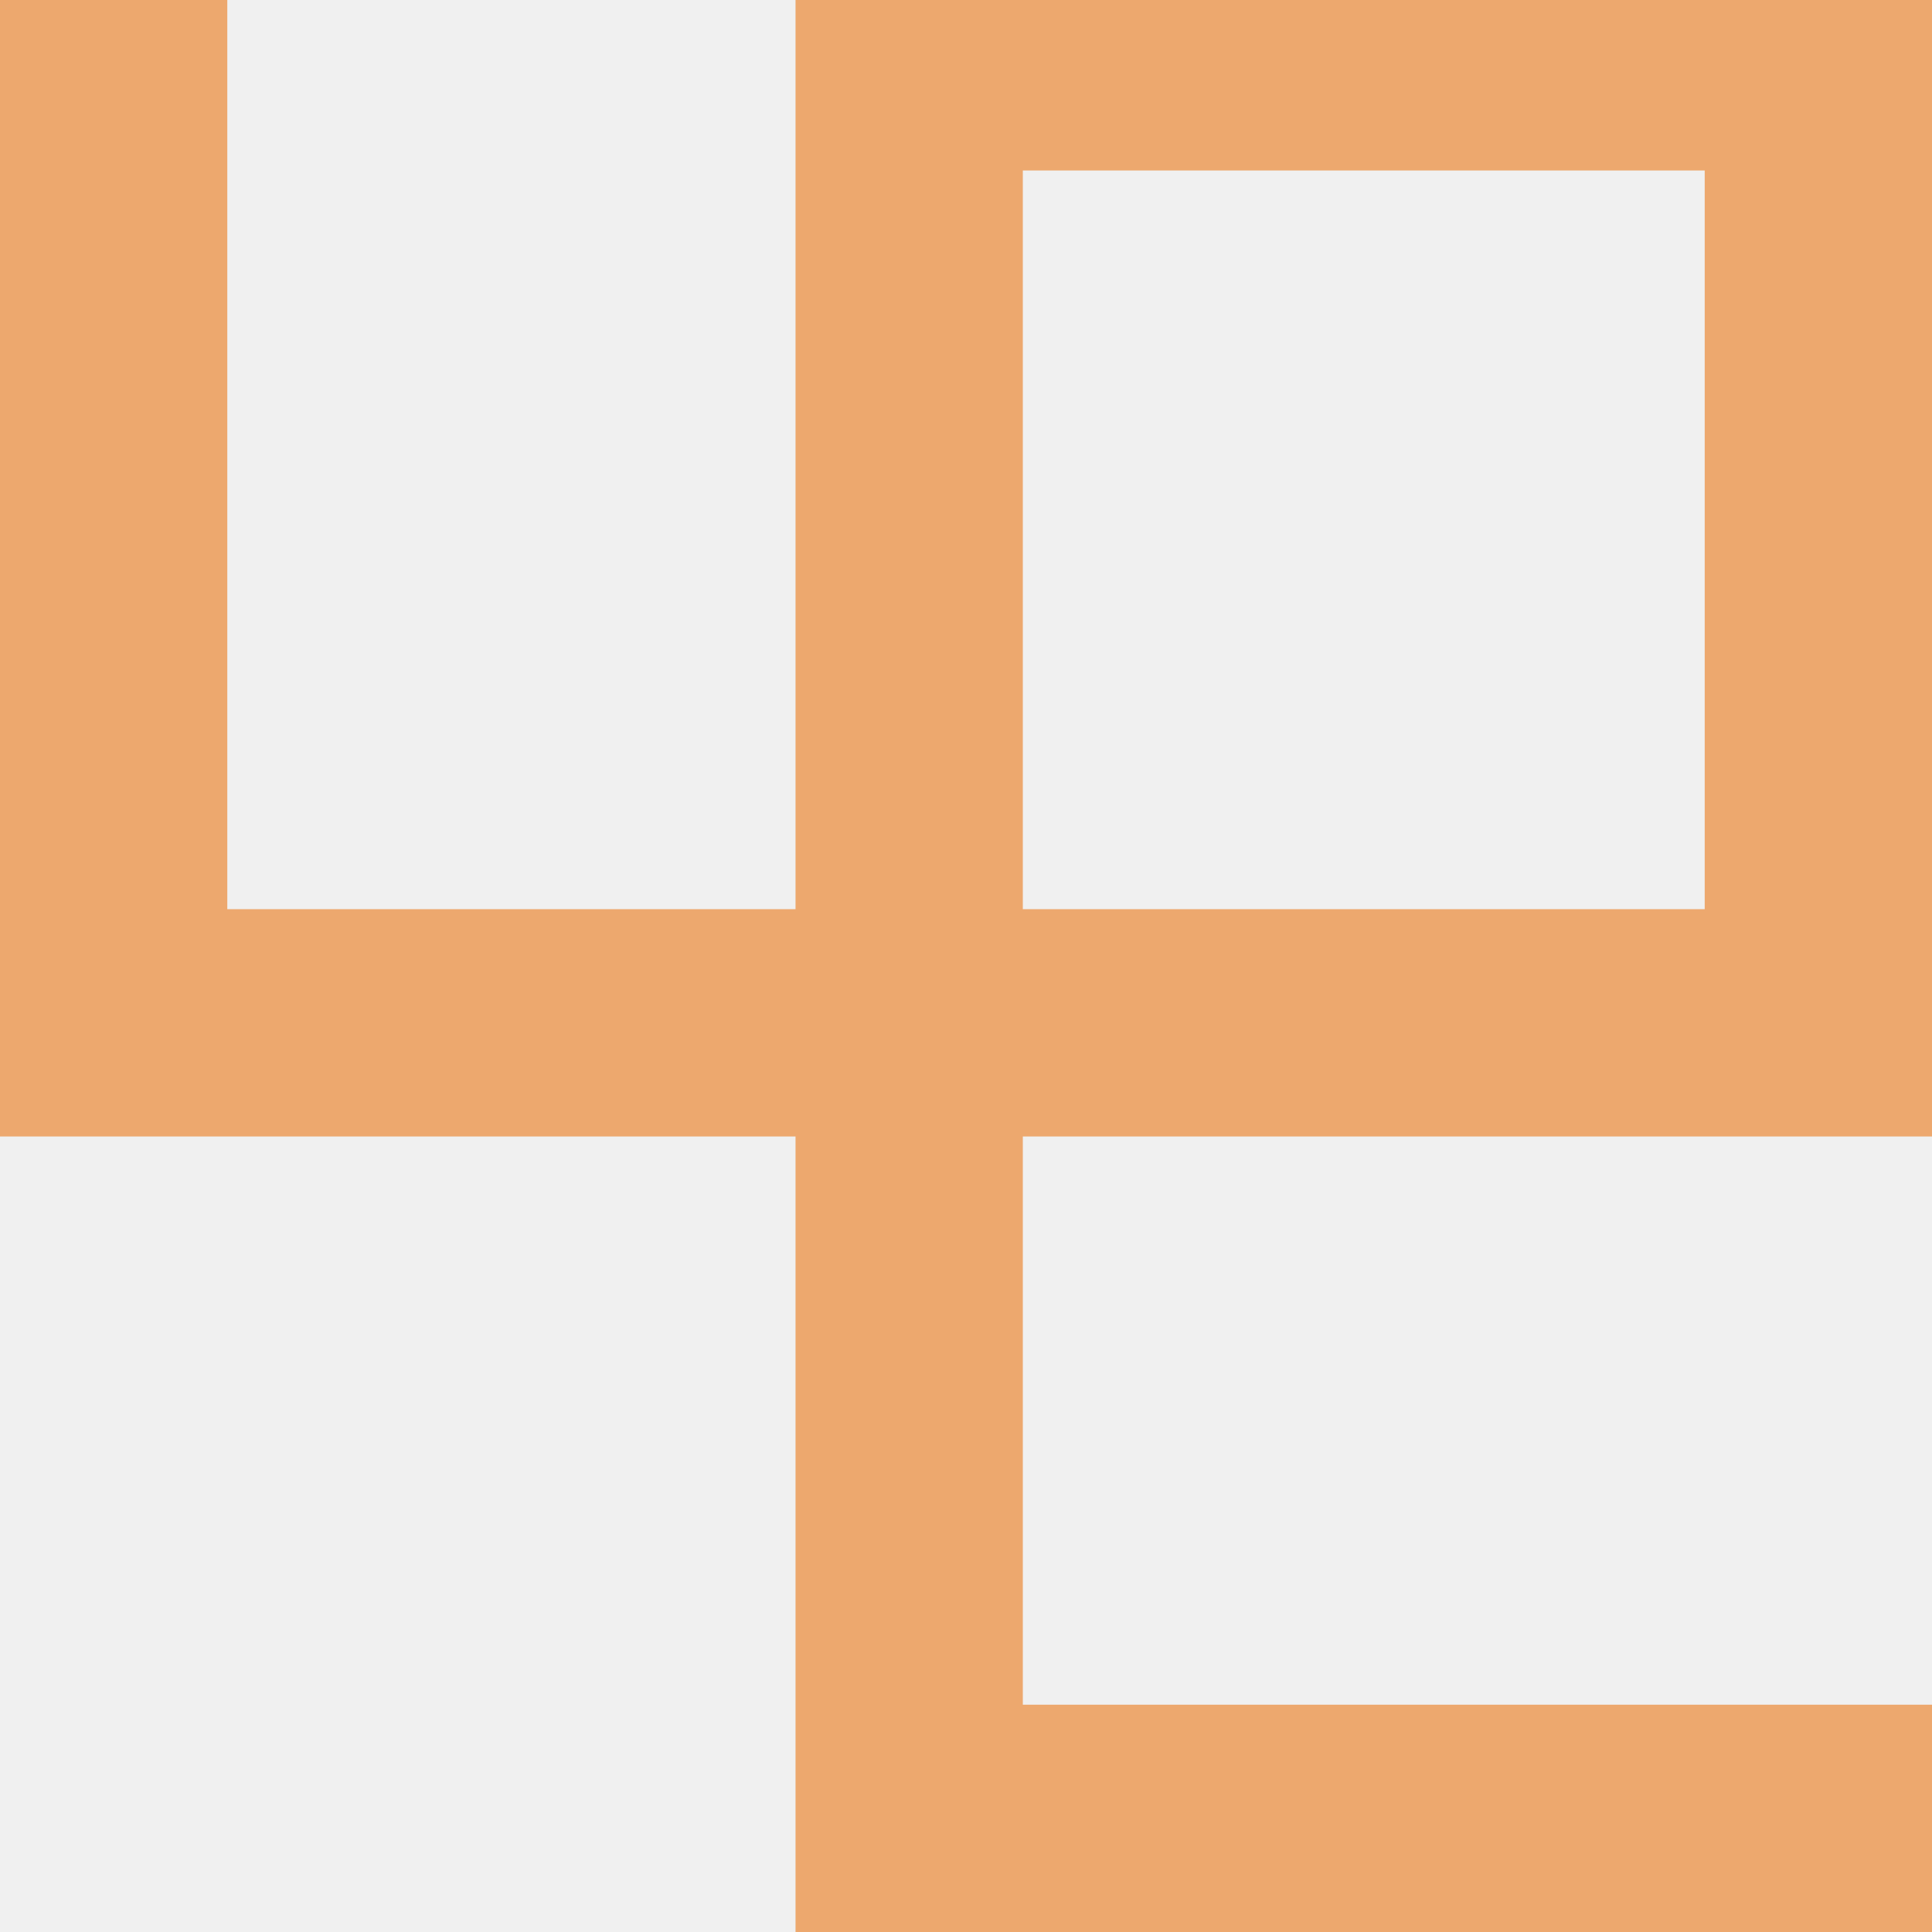
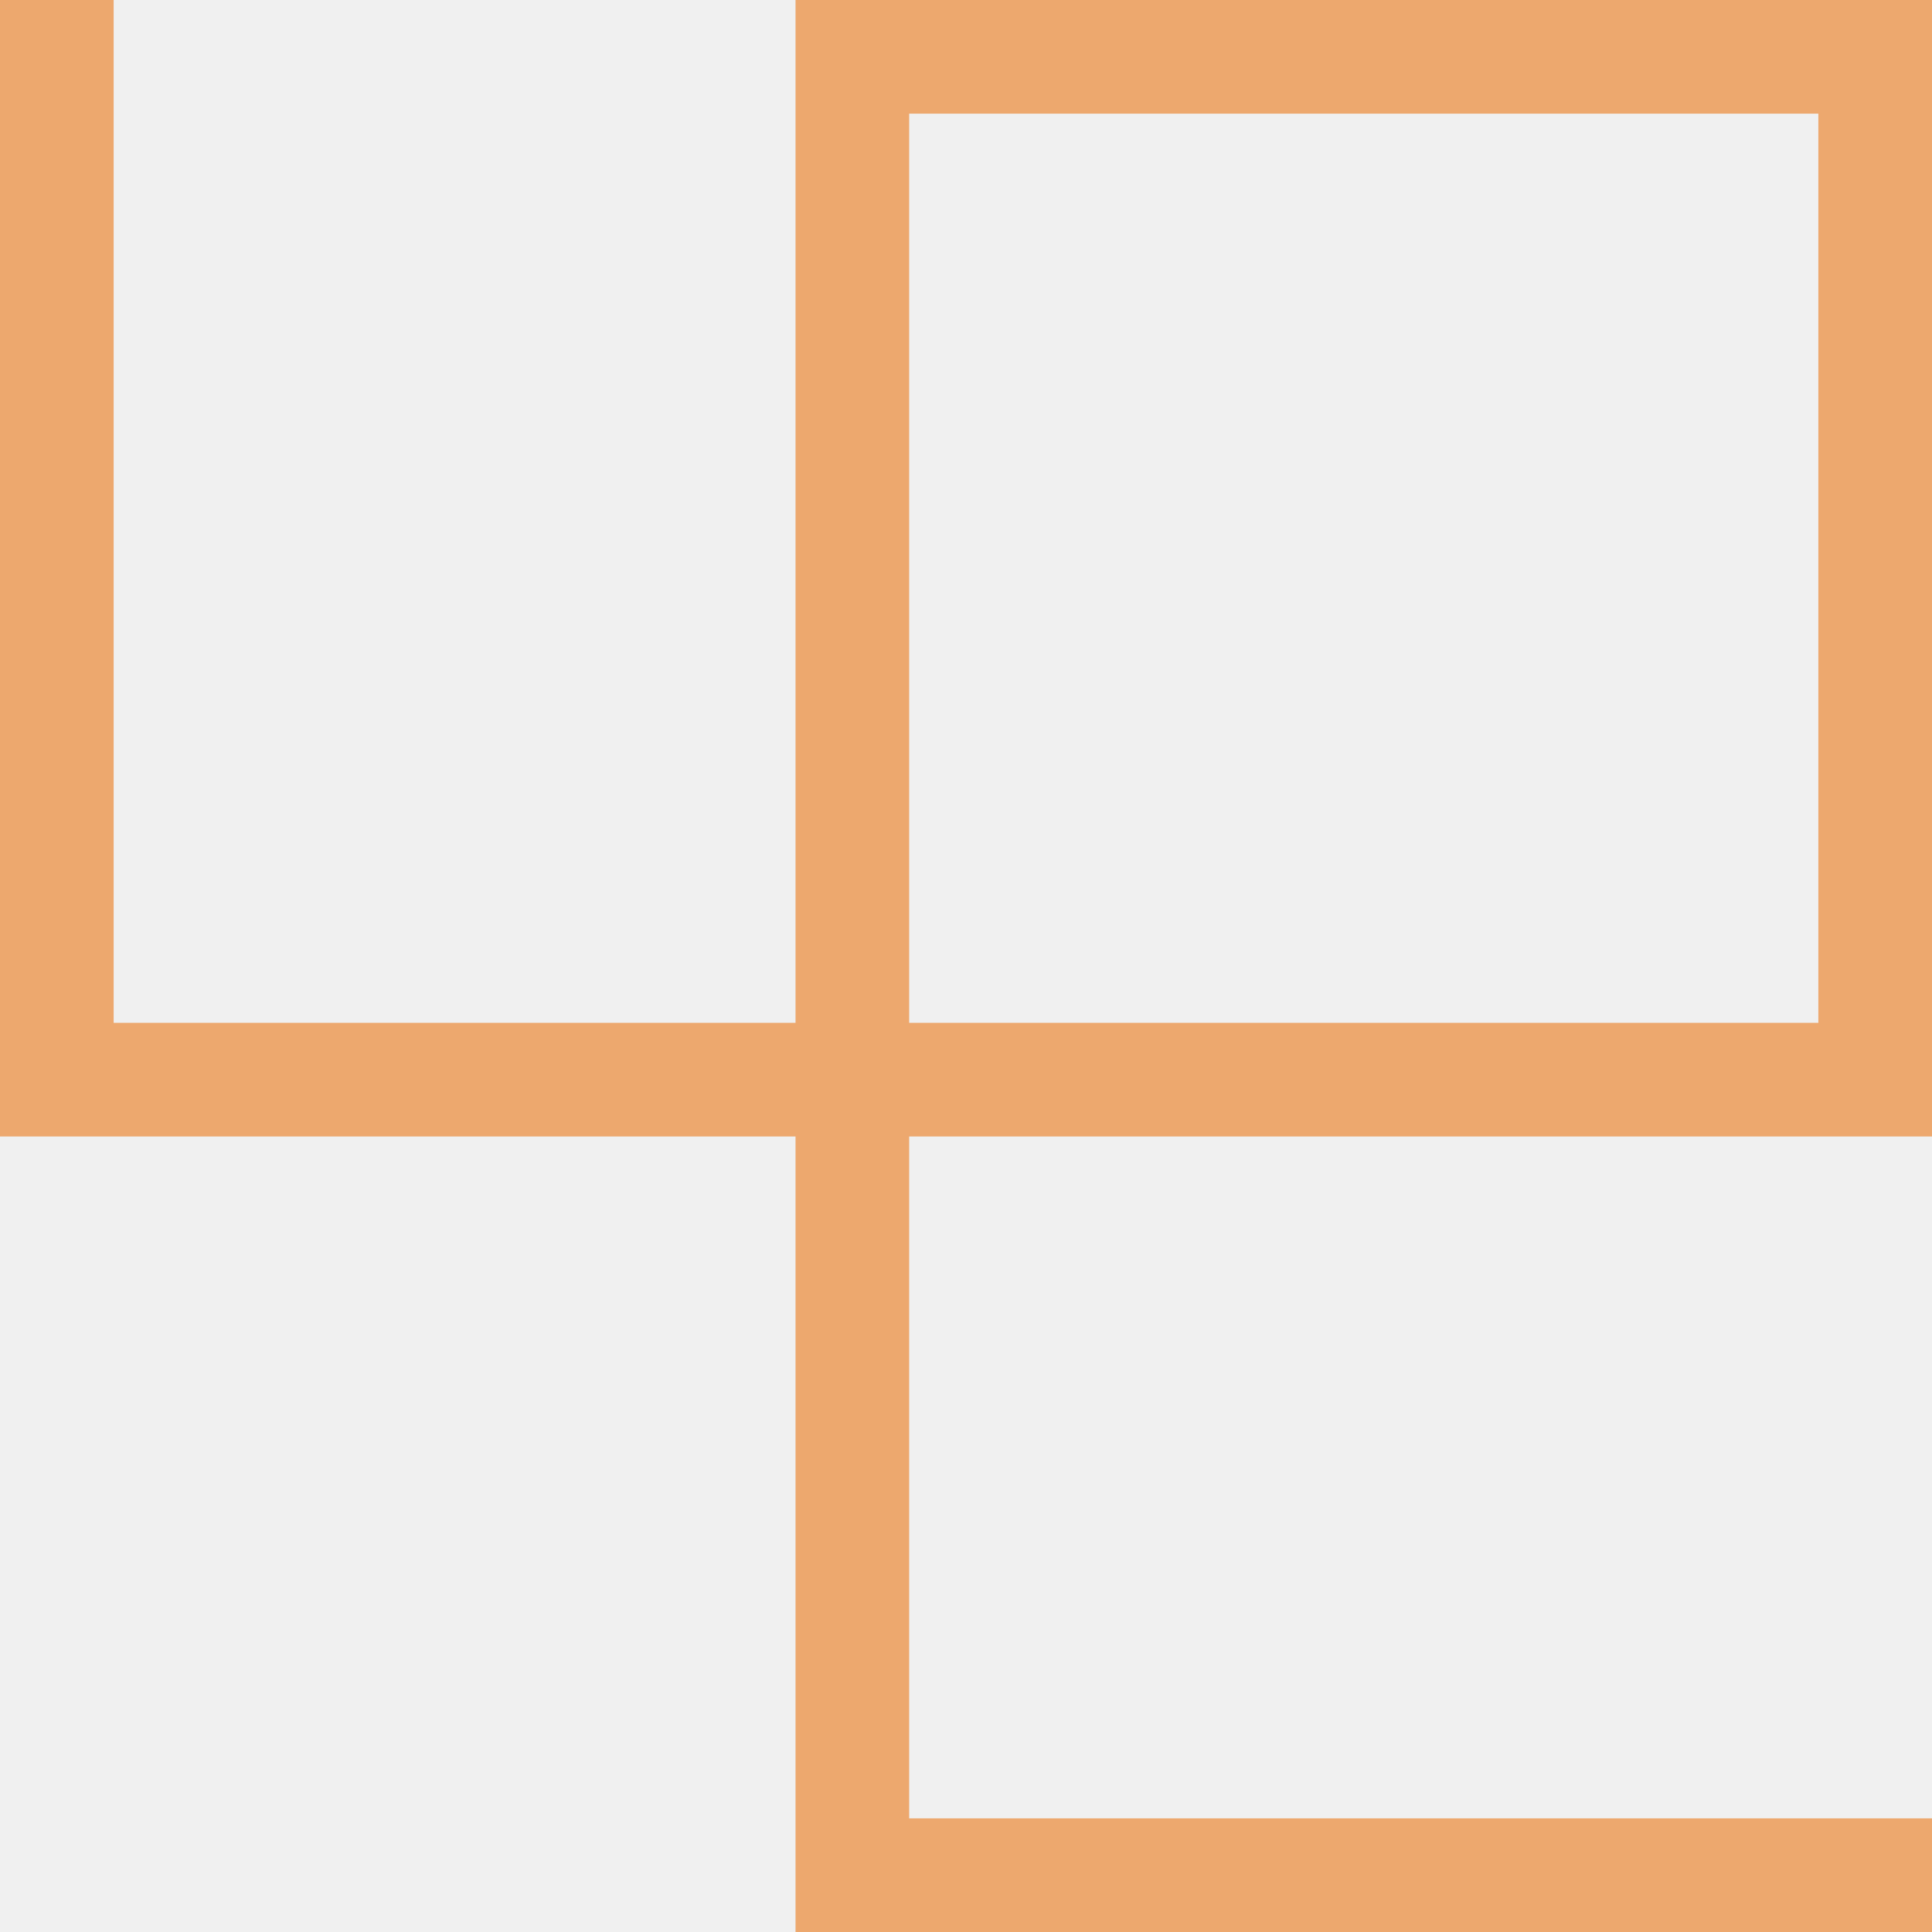
<svg xmlns="http://www.w3.org/2000/svg" width="17" height="17" viewBox="0 0 17 17" fill="none">
-   <g clip-path="url(#clip0_31_18)">
-     <path d="M17 0L17 10L15 8L15 1.5L9 1.5L9 8L15 8L17 10L9 10L9 15L17 15L17 17L7 17L7 10L-4.37114e-07 10L0 -7.43094e-07L2 -6.55671e-07L2 8L7 8L7 -4.37114e-07L17 0Z" fill="#EDA86E" />
+   <g clip-path="url(#clip0_43_40)">
+     <path d="M17 0H7L8 1H16V9H8V1L7 0V9H1V0H0V10H7V17H17V16H8V10H17V0Z" fill="#EDA86E" />
  </g>
  <defs>
-     <clipPath id="clip0_31_18">
-       <rect width="17" height="17" fill="white" transform="translate(17) rotate(90)" />
+     <clipPath id="clip0_43_40">
+       <rect width="17" height="17" fill="white" transform="matrix(-1 0 0 1 17 0)" />
    </clipPath>
  </defs>
</svg>
